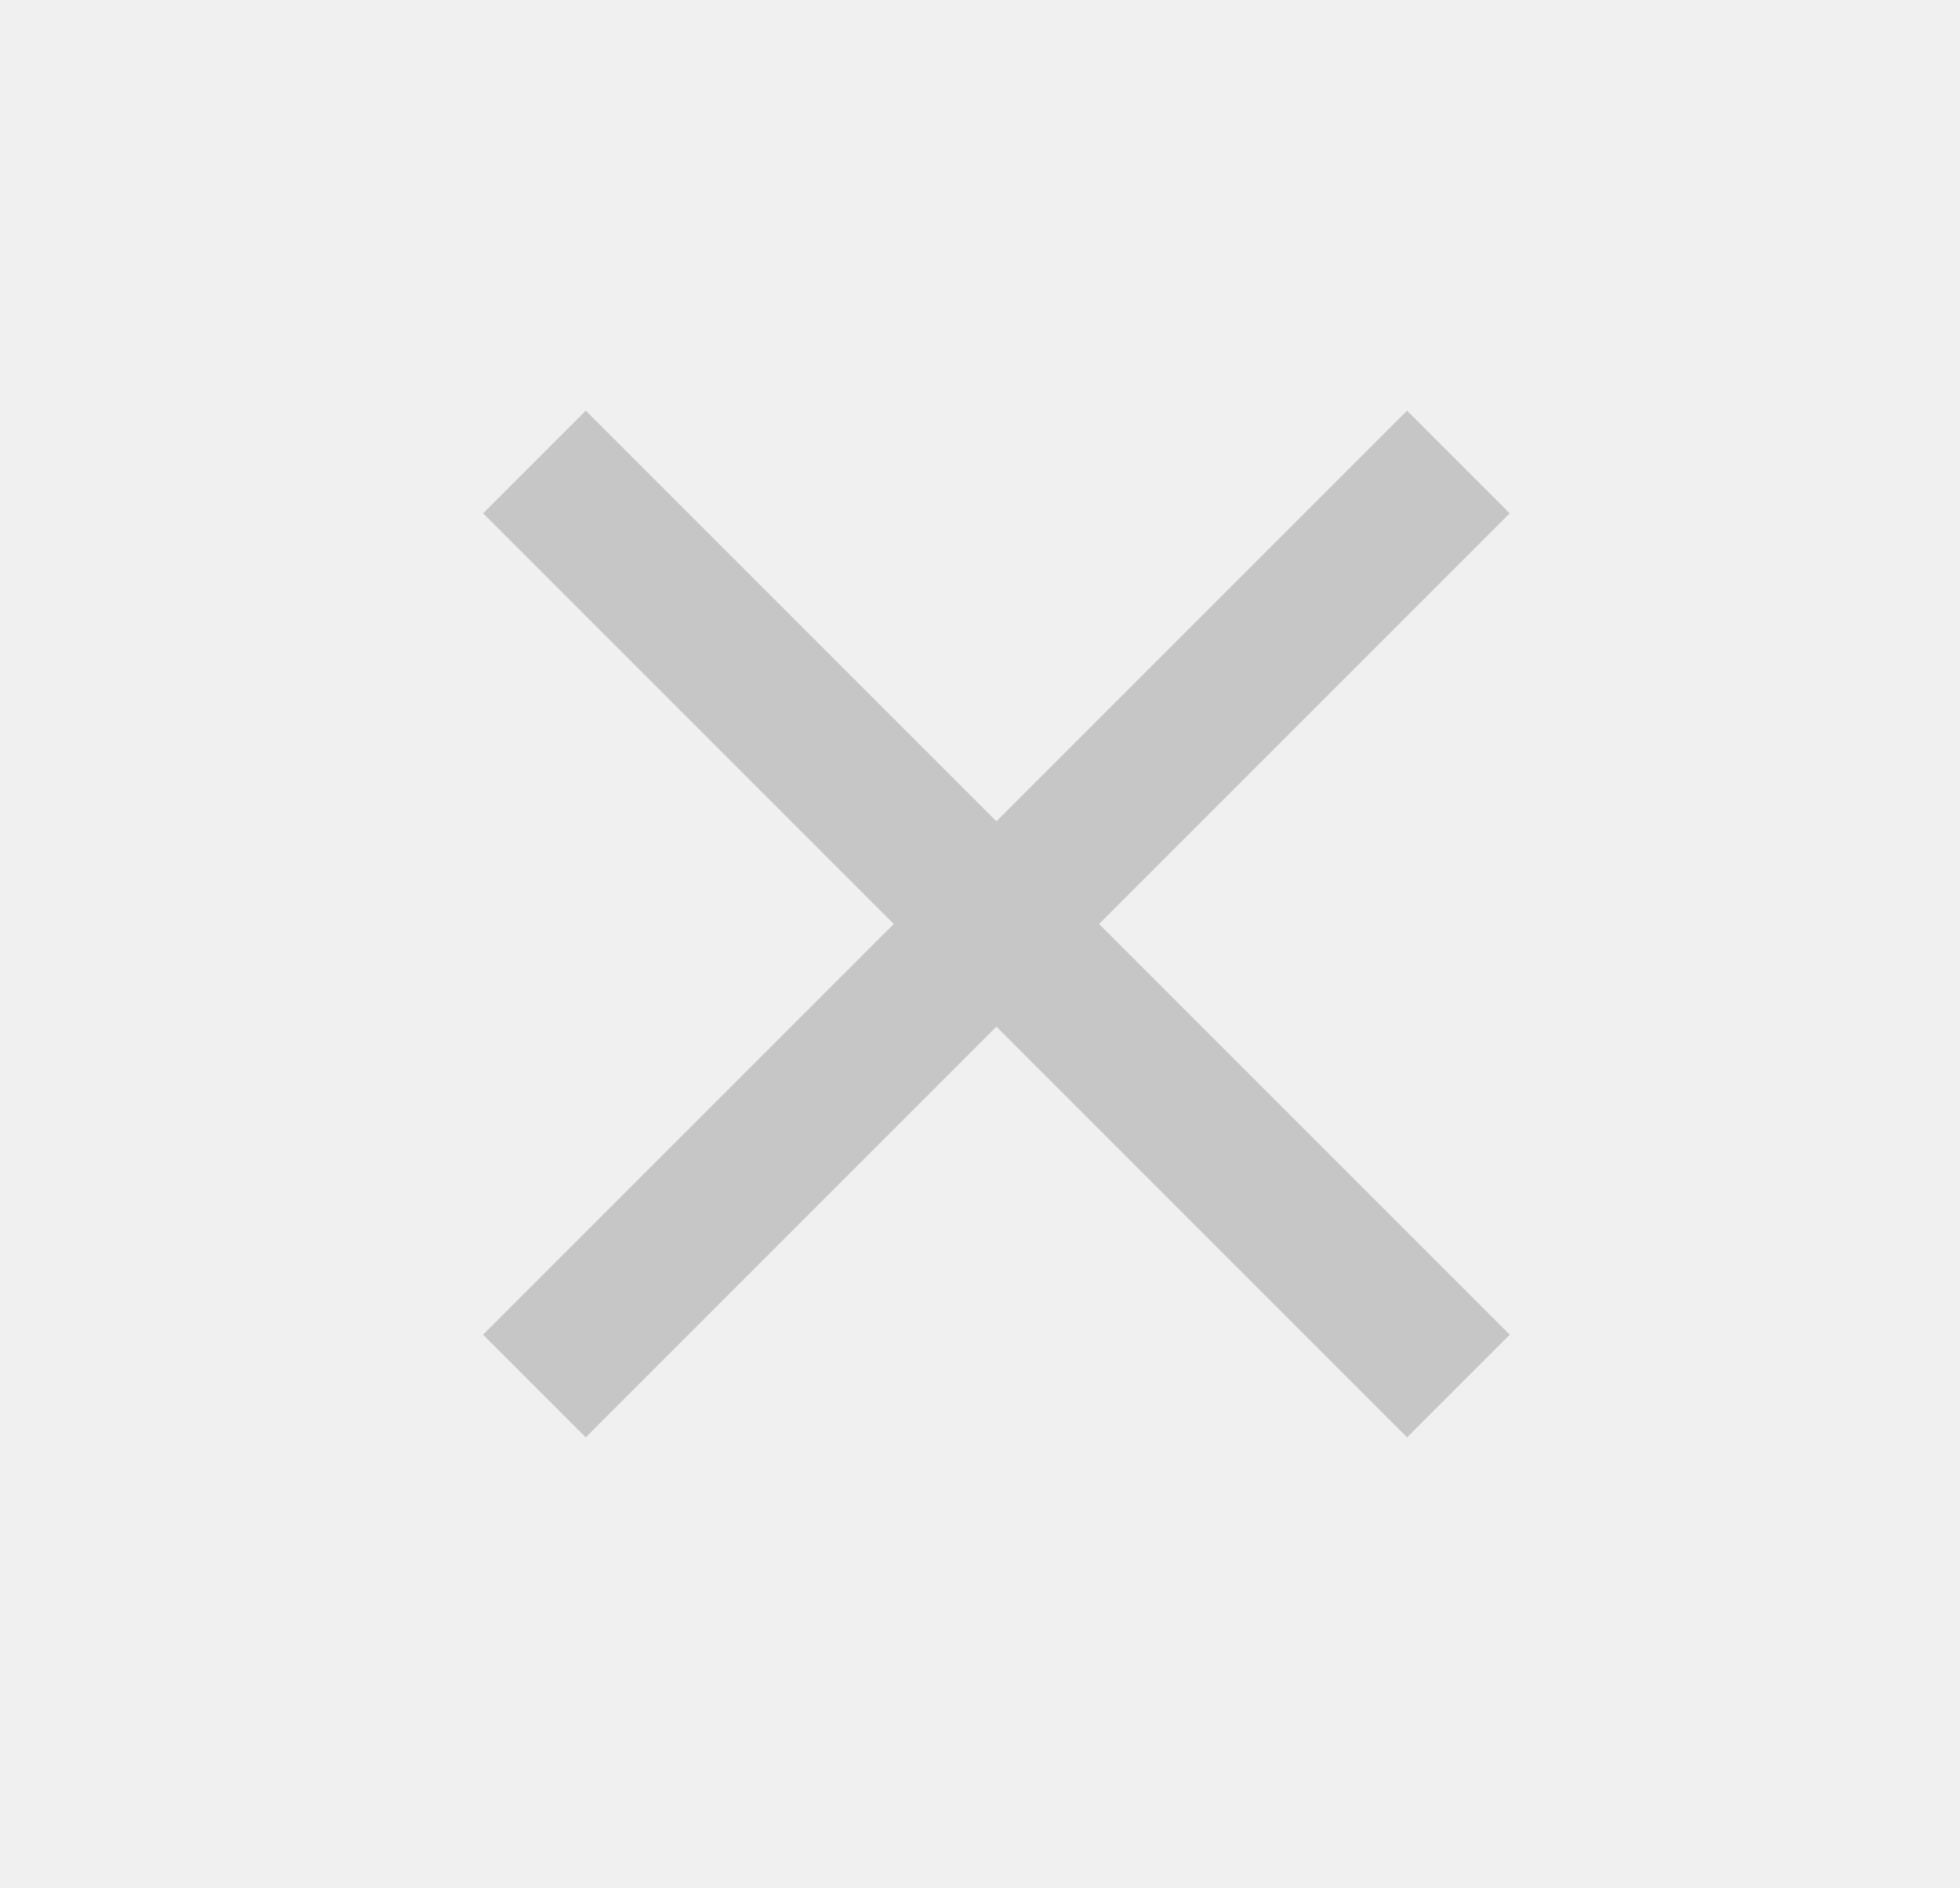
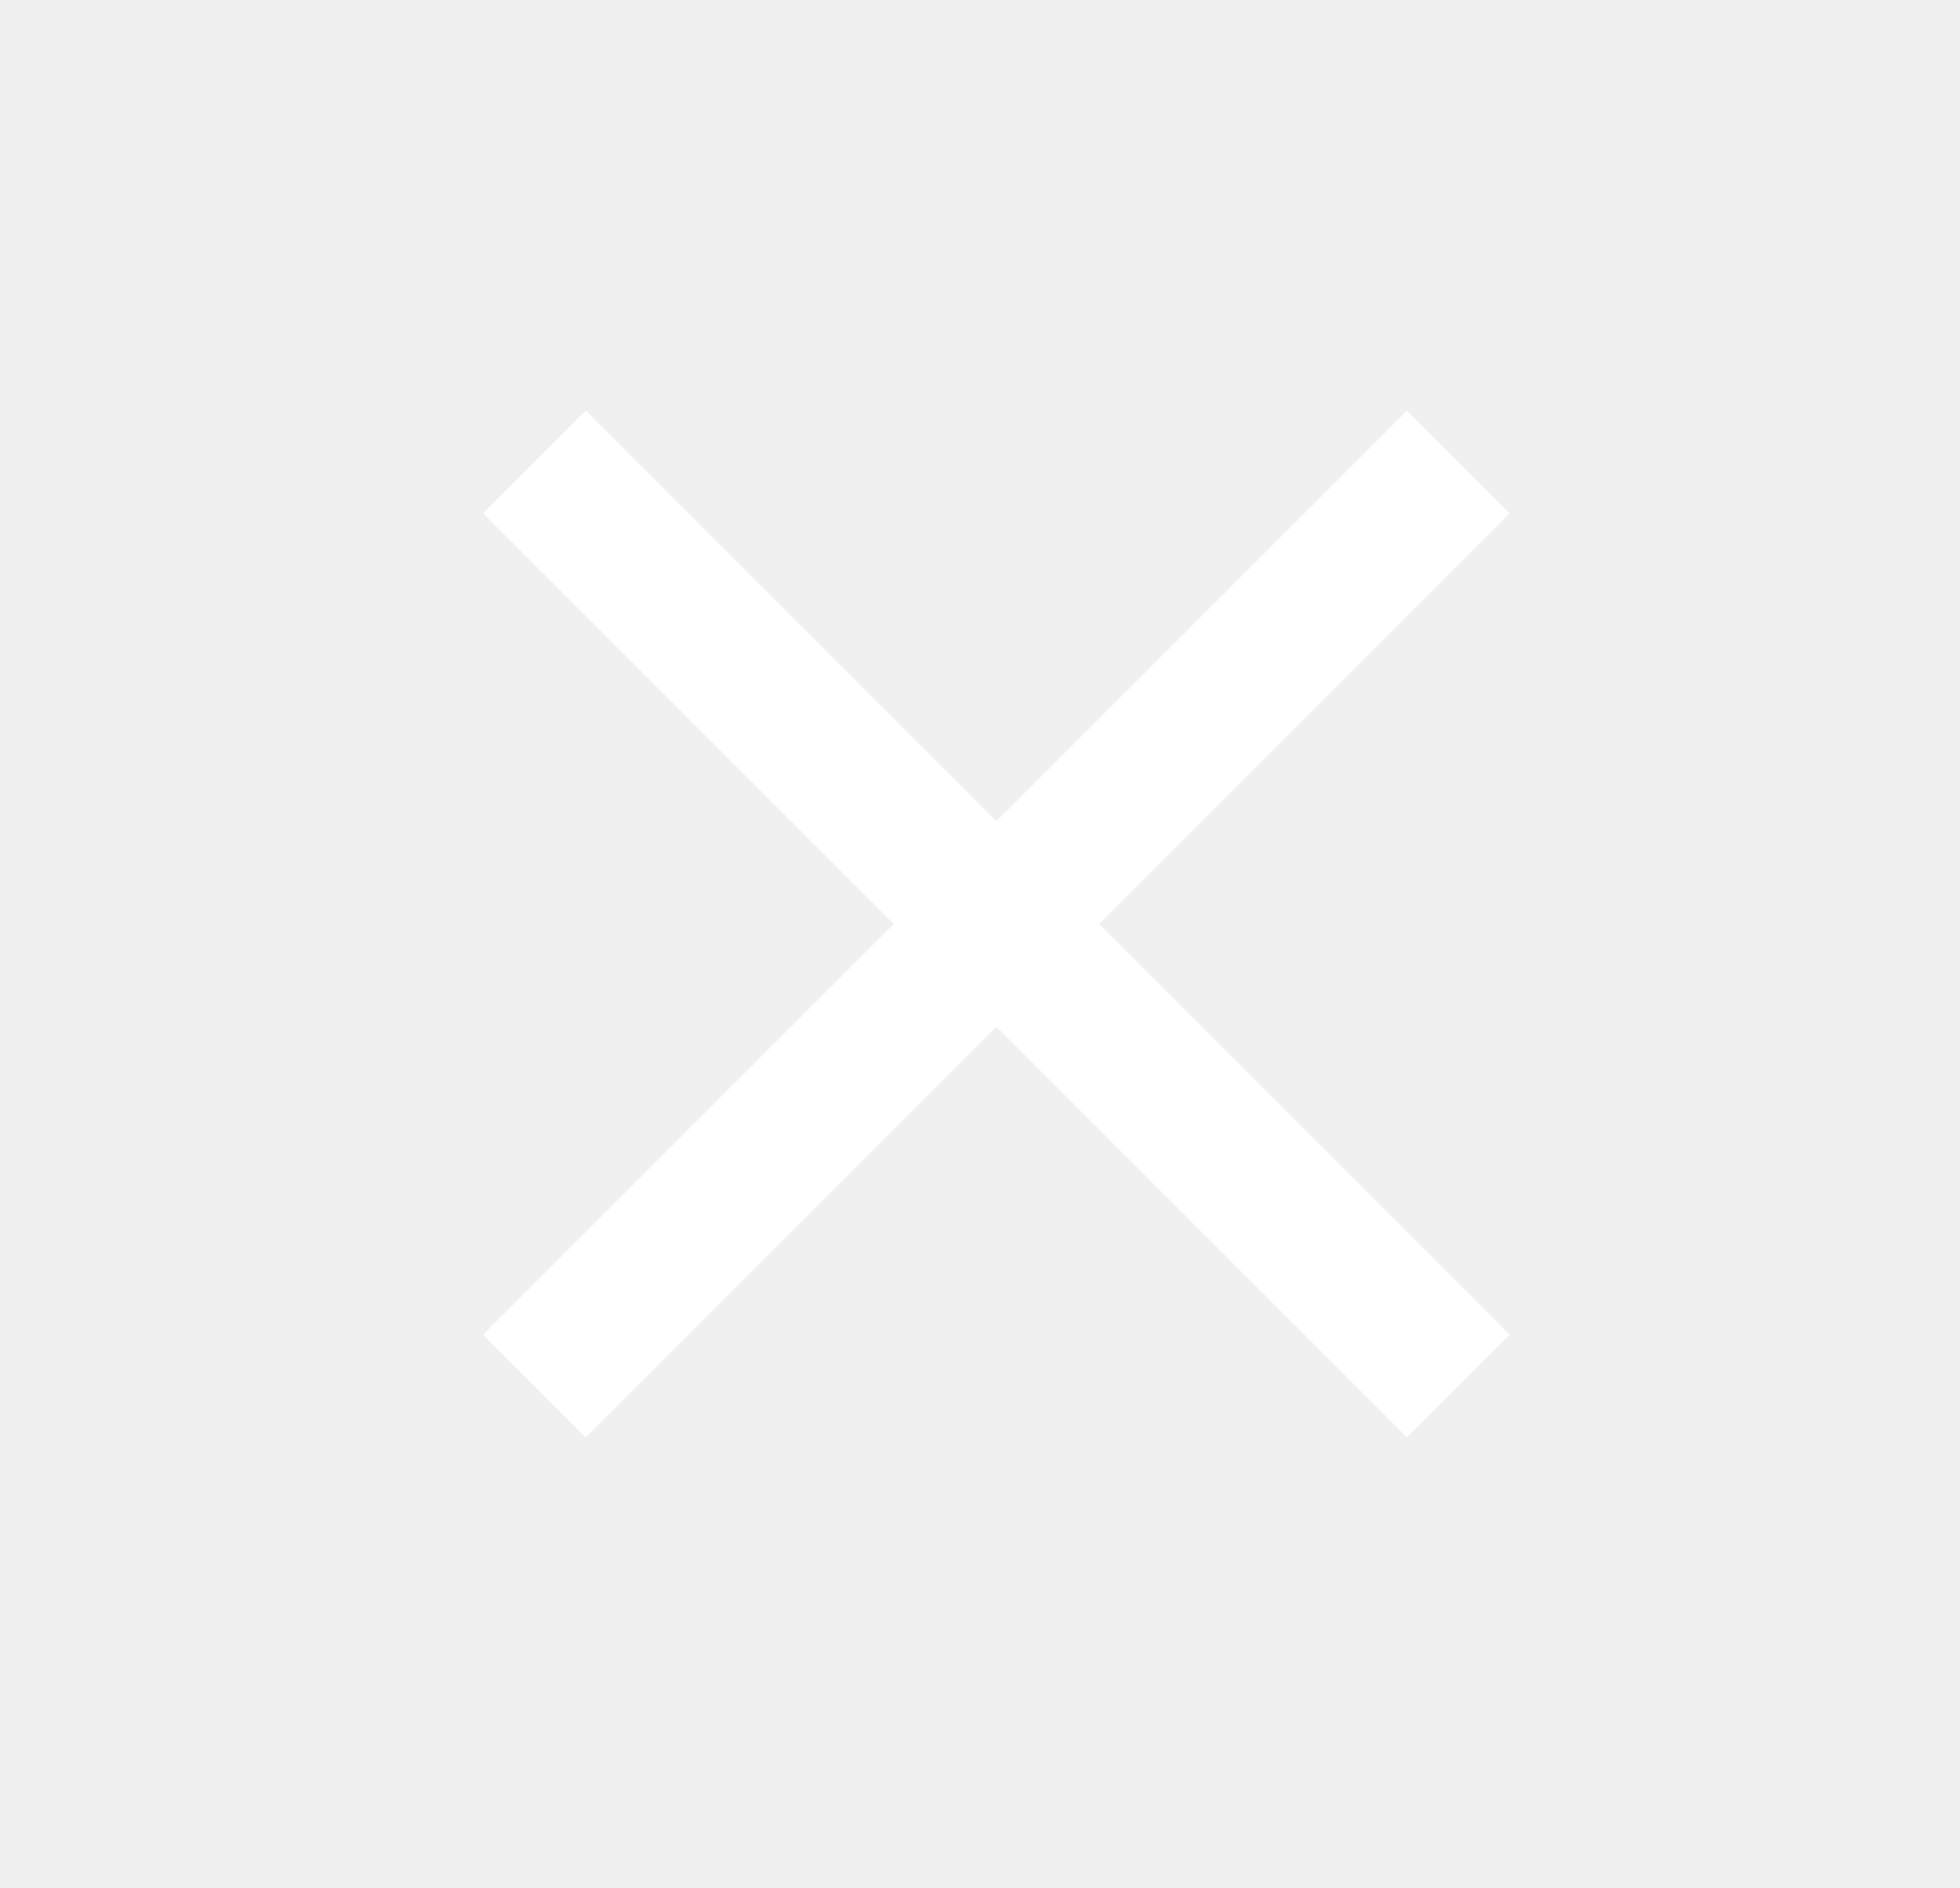
<svg xmlns="http://www.w3.org/2000/svg" width="27" height="26" viewBox="0 0 27 26" fill="none">
-   <g opacity="0.2">
-     <rect x="8.07" y="5.657" width="18" height="2" transform="rotate(45 8.07031 5.65686)" fill="#1D1D1D" />
-     <rect x="20.797" y="7.071" width="18" height="2" transform="rotate(135 20.7969 7.07104)" fill="#1D1D1D" />
-   </g>
+   <rect x="8.07" y="5.657" width="18" height="2" transform="rotate(45 8.07031 5.65686)" fill="#fff" />
+   <rect x="20.797" y="7.071" width="18" height="2" transform="rotate(135 20.7969 7.07104)" fill="#fff" />
</svg>
